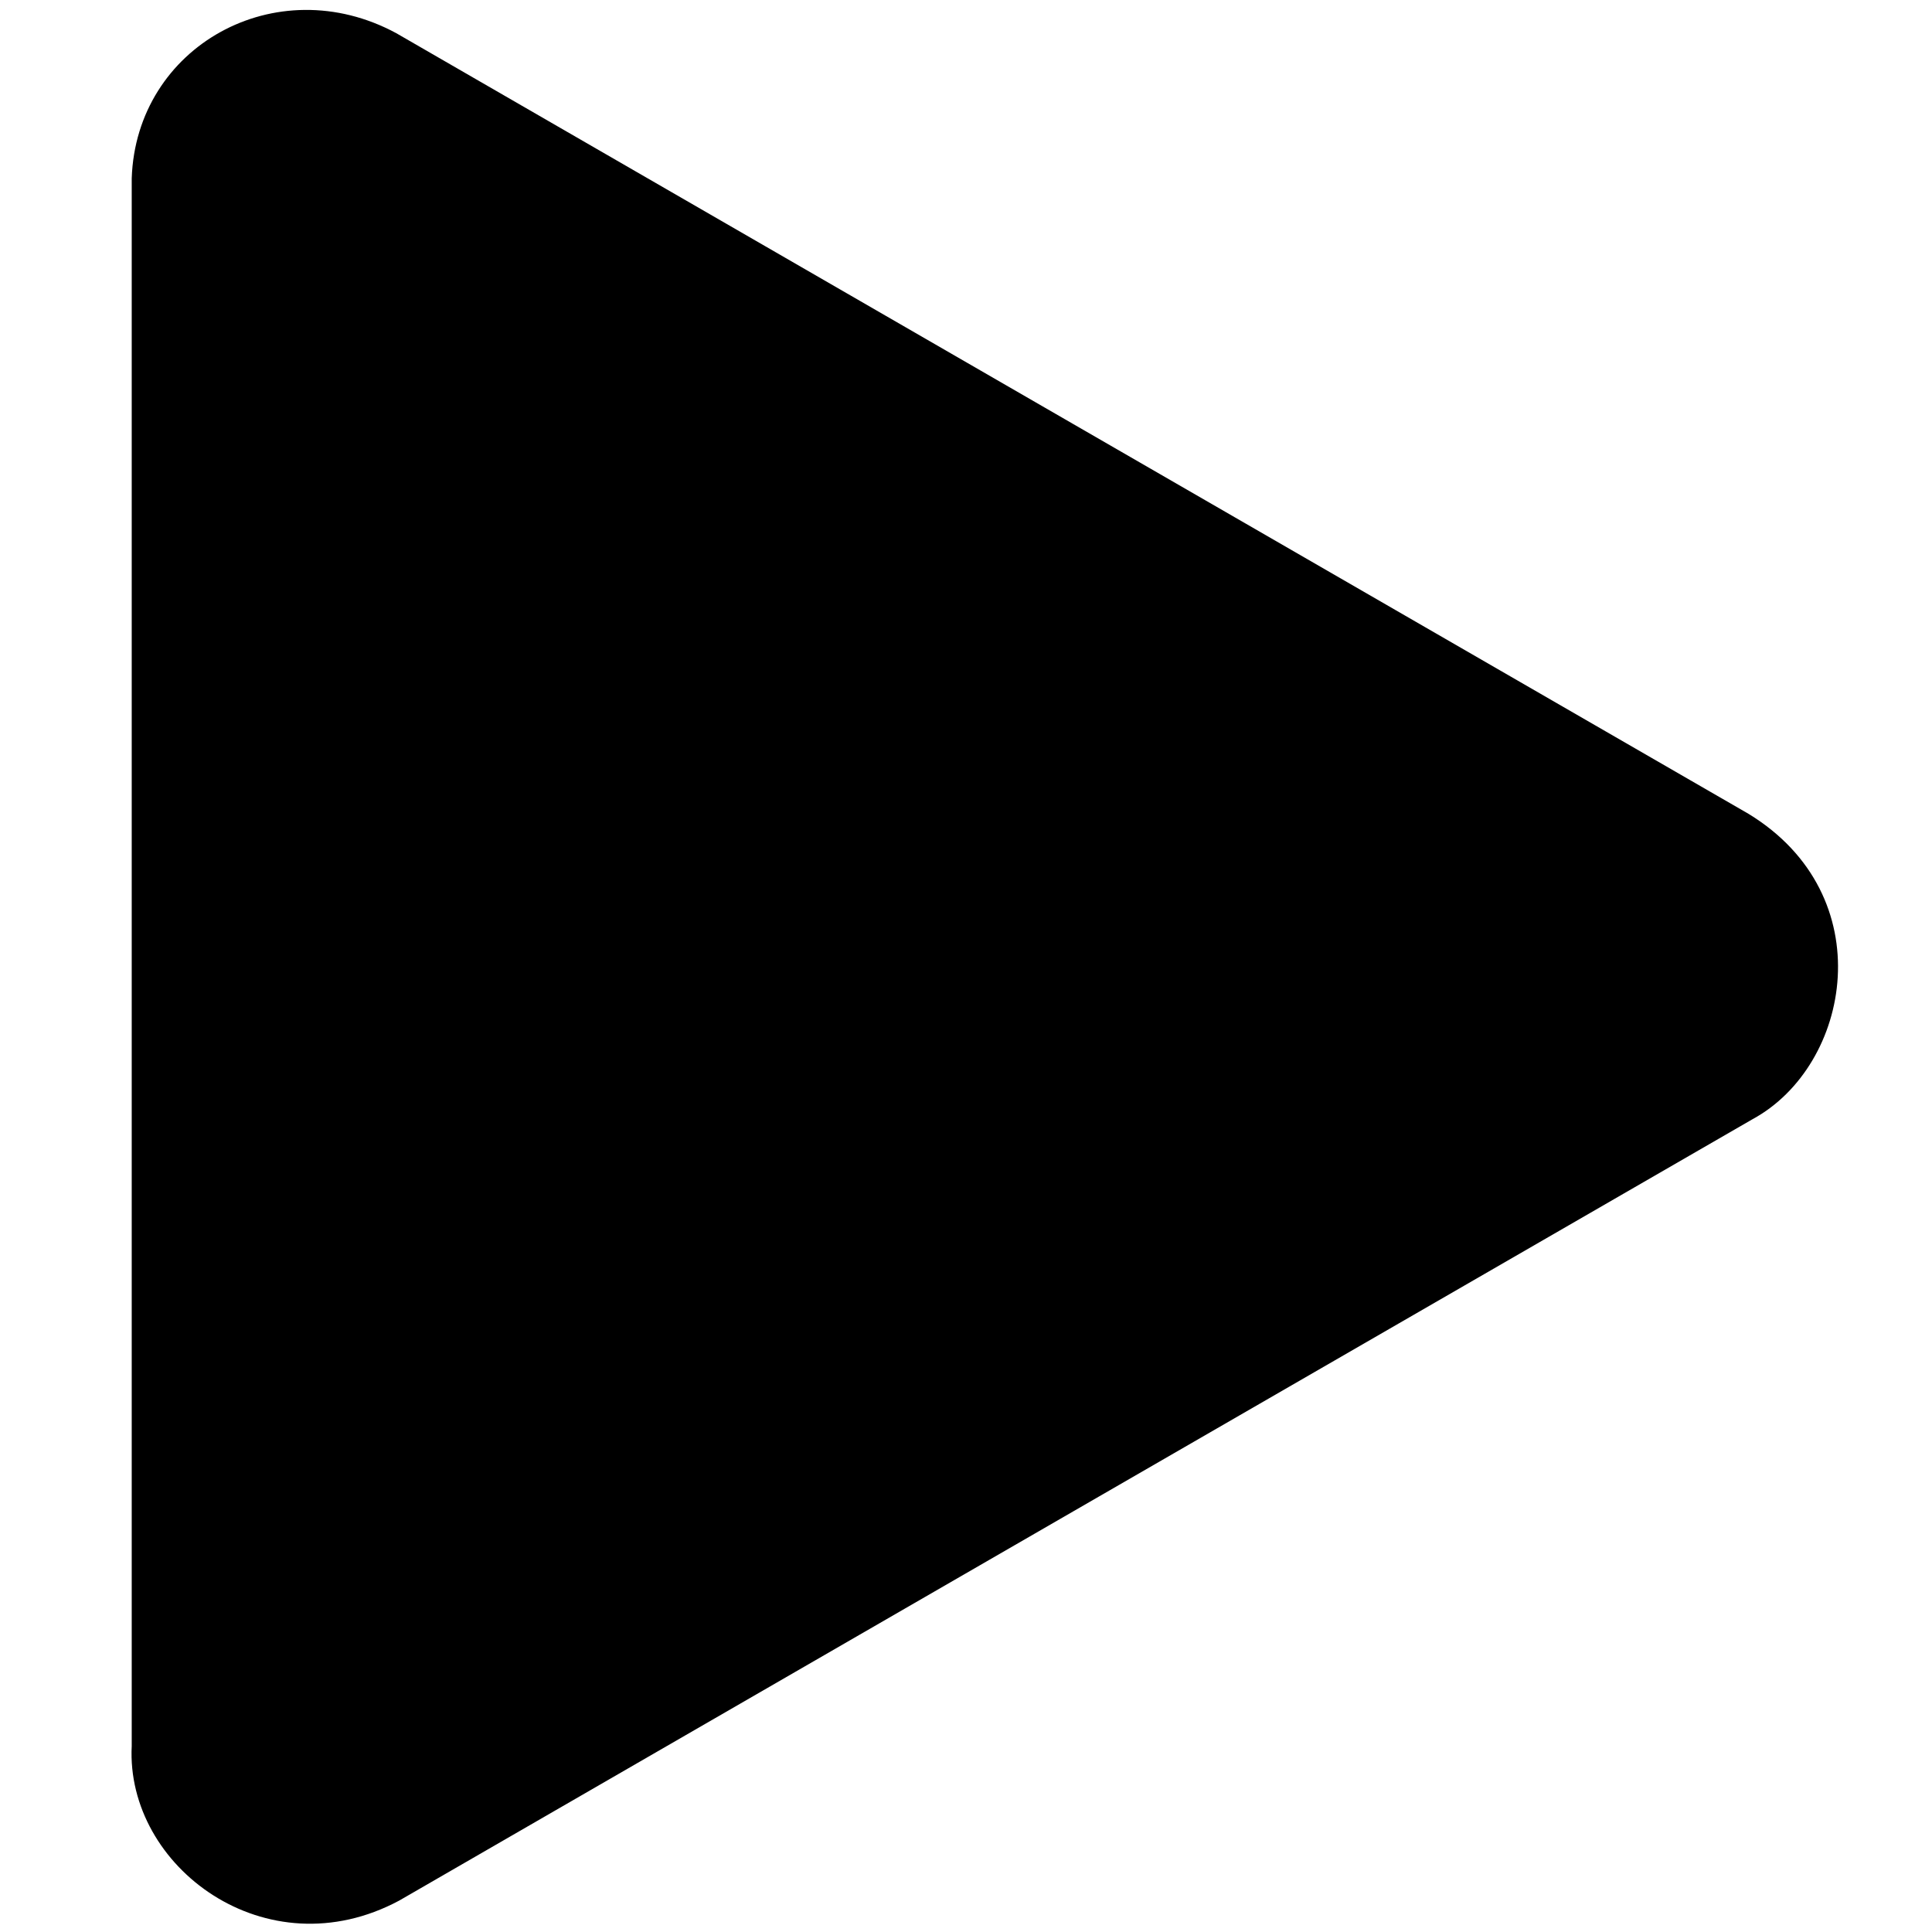
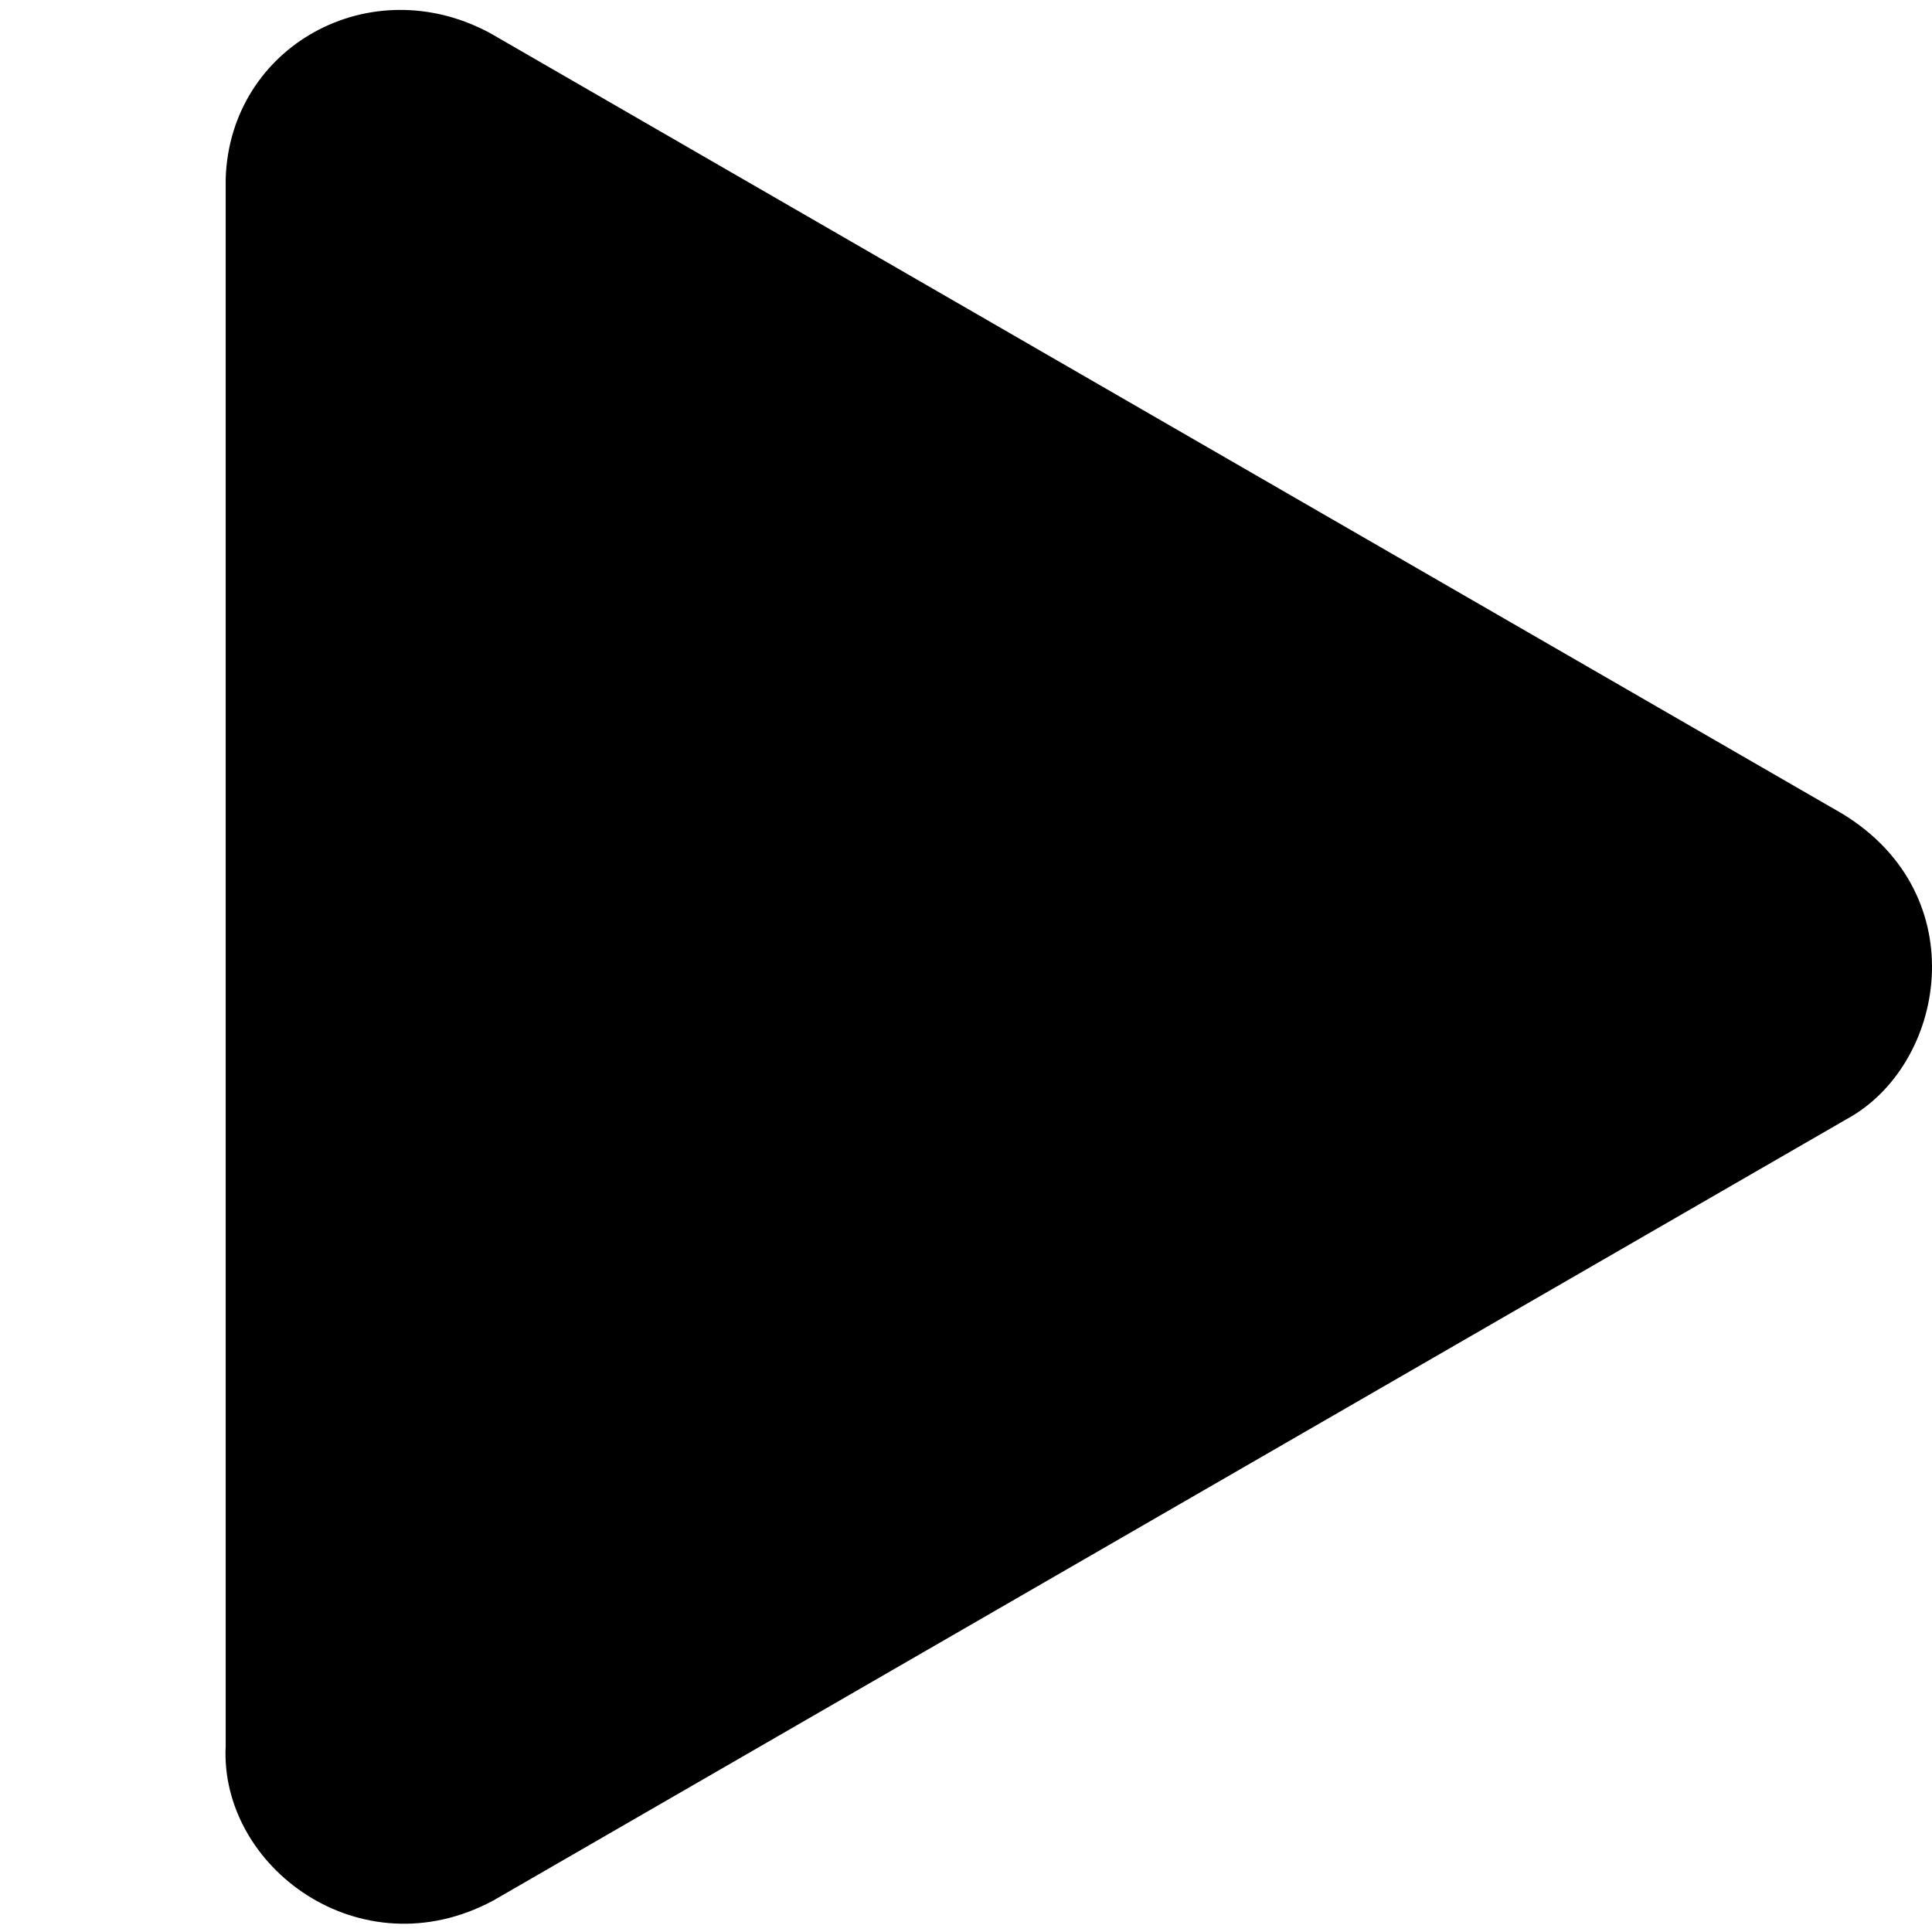
<svg xmlns="http://www.w3.org/2000/svg" version="1.1" id="primary" x="0px" y="0px" width="100px" height="100px" viewBox="0 0 100 100" enable-background="new 0 0 100 100" xml:space="preserve">
-   <path d="M90.718,57.926L55.557,78.225L20.663,98.374c-6.879,3.687-14.163-1.745-13.845-8V50.086V9.232  c0.226-6.827,7.471-10.874,13.69-7.516l35.048,20.235L90.5,42.122C97.428,46.346,95.822,55.152,90.718,57.926z" />
+   <path d="M95.582,57.926L60.421,78.225L25.527,98.374c-6.879,3.687-14.163-1.745-13.845-8V50.086V9.232  c0.226-6.827,7.471-10.874,13.69-7.516l35.049,20.235l34.943,20.171C102.292,46.346,100.687,55.152,95.582,57.926z" />
</svg>
